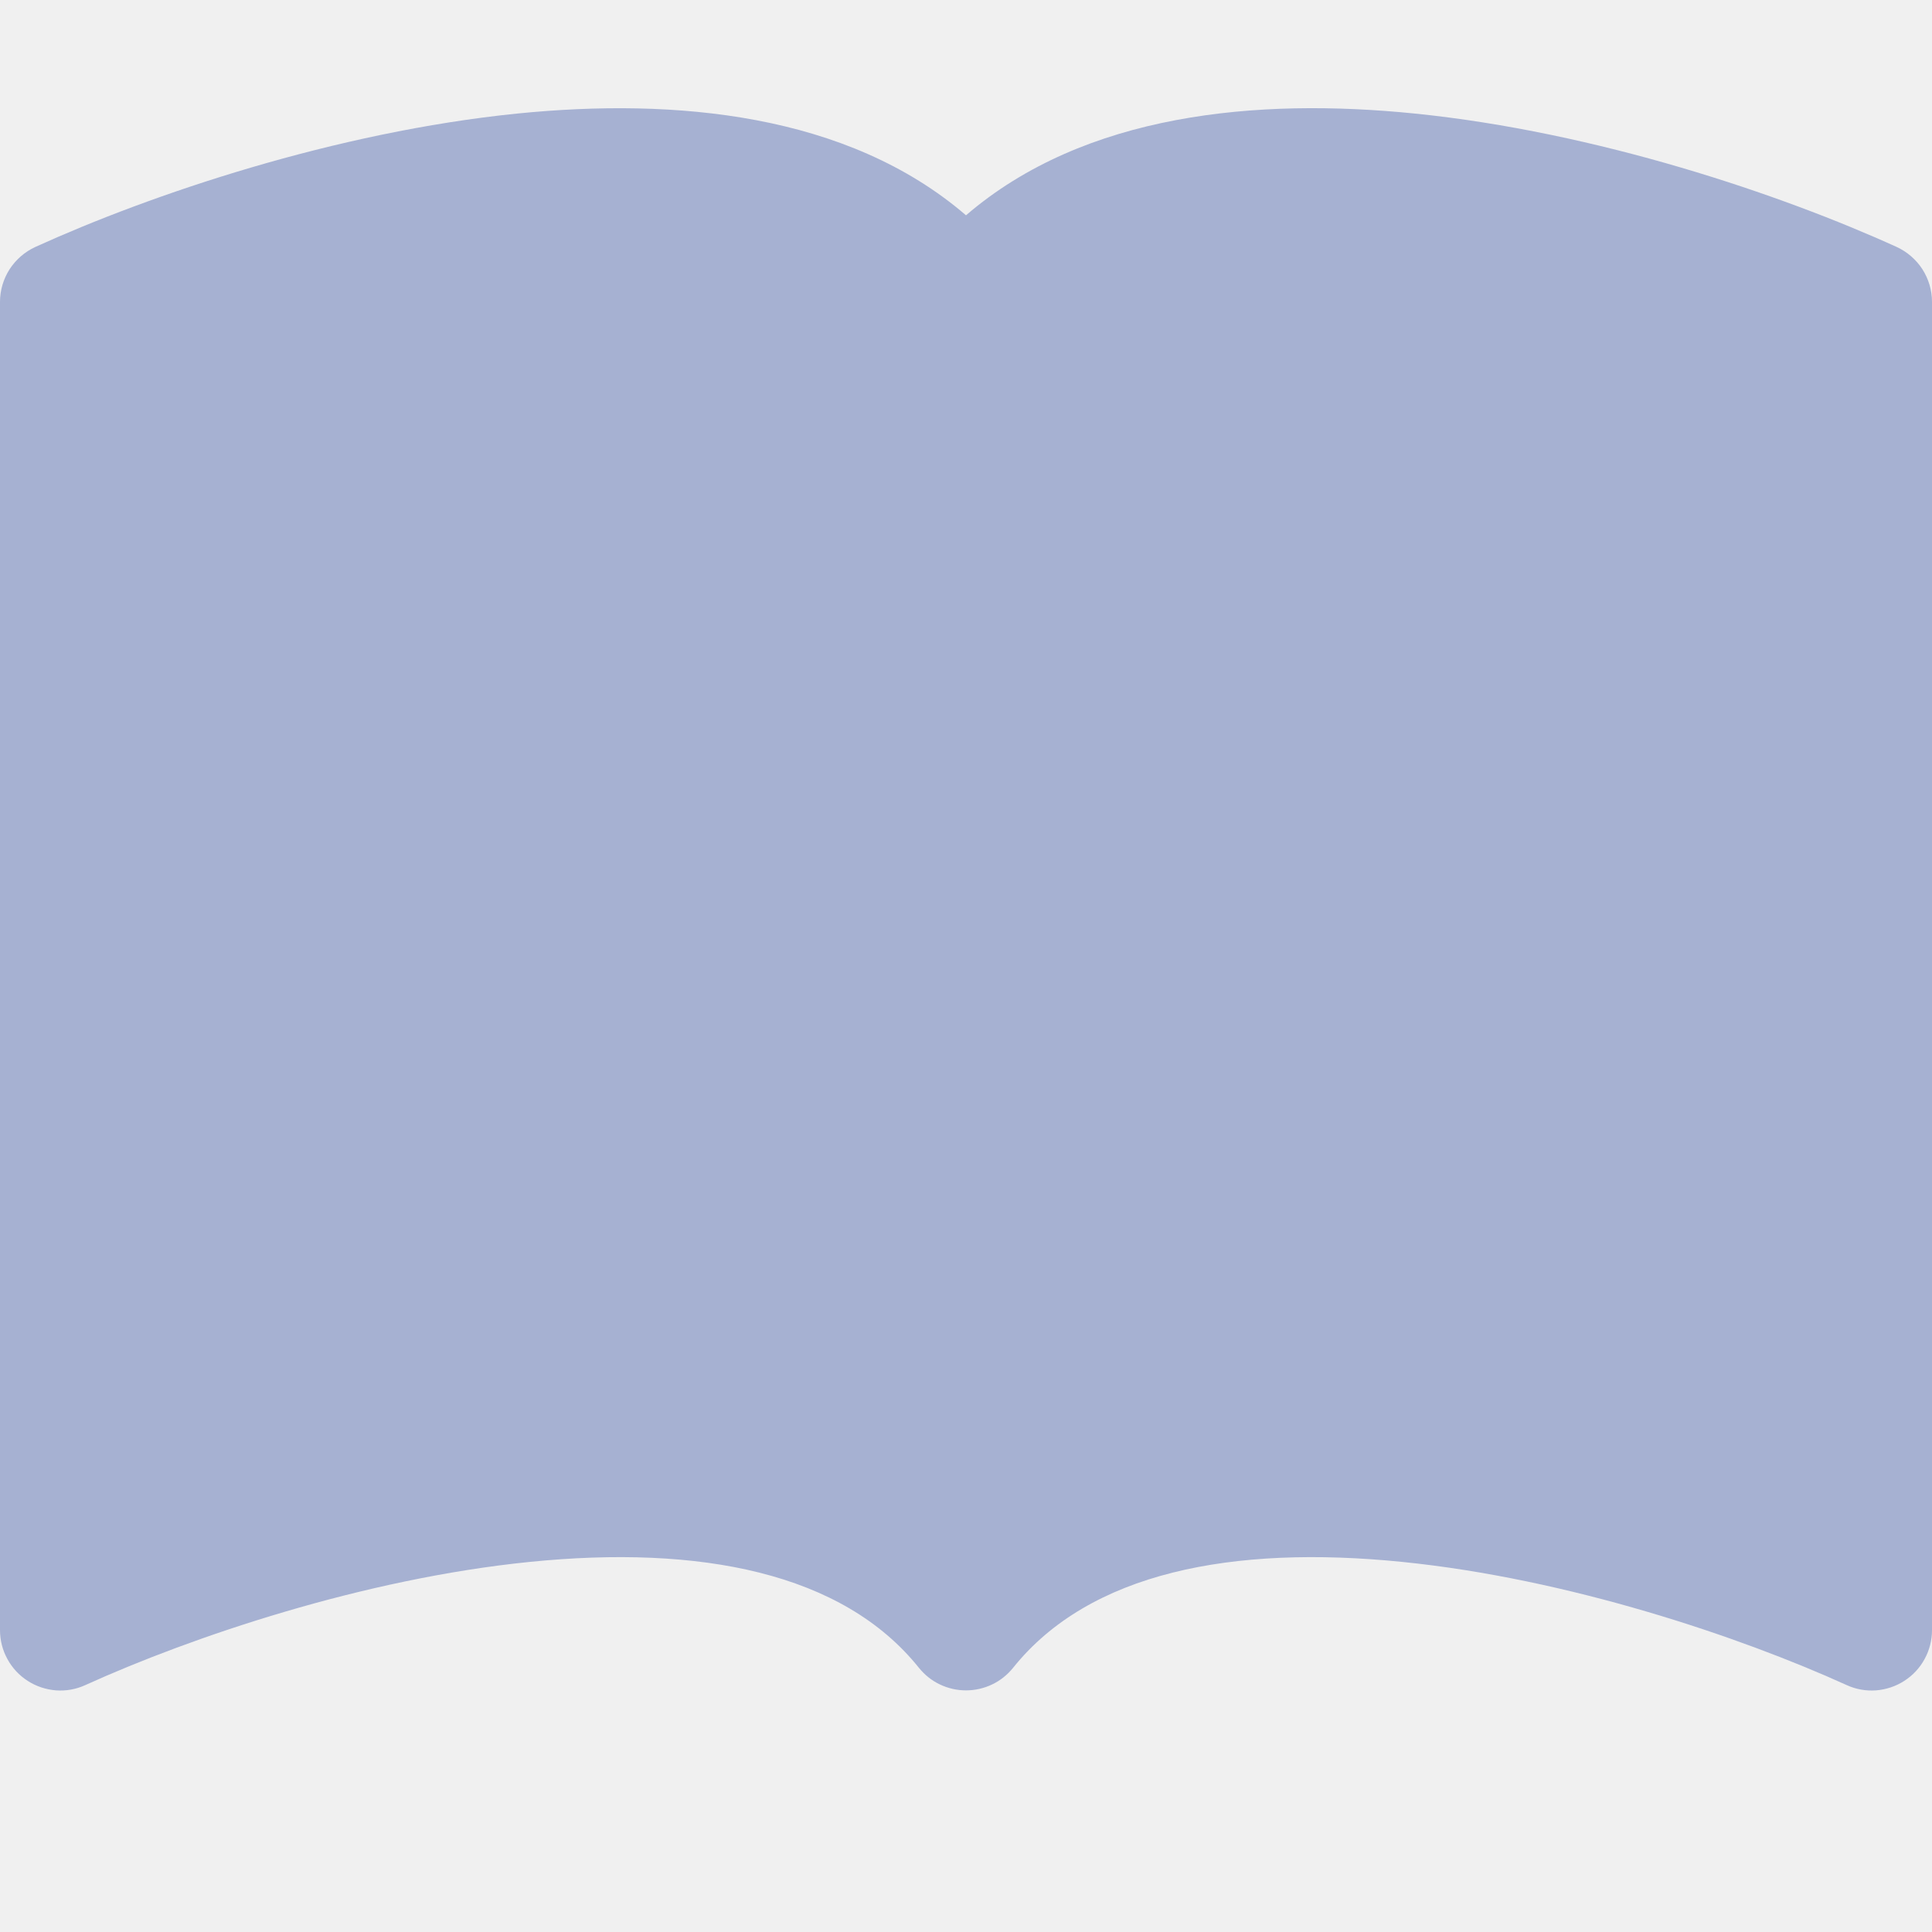
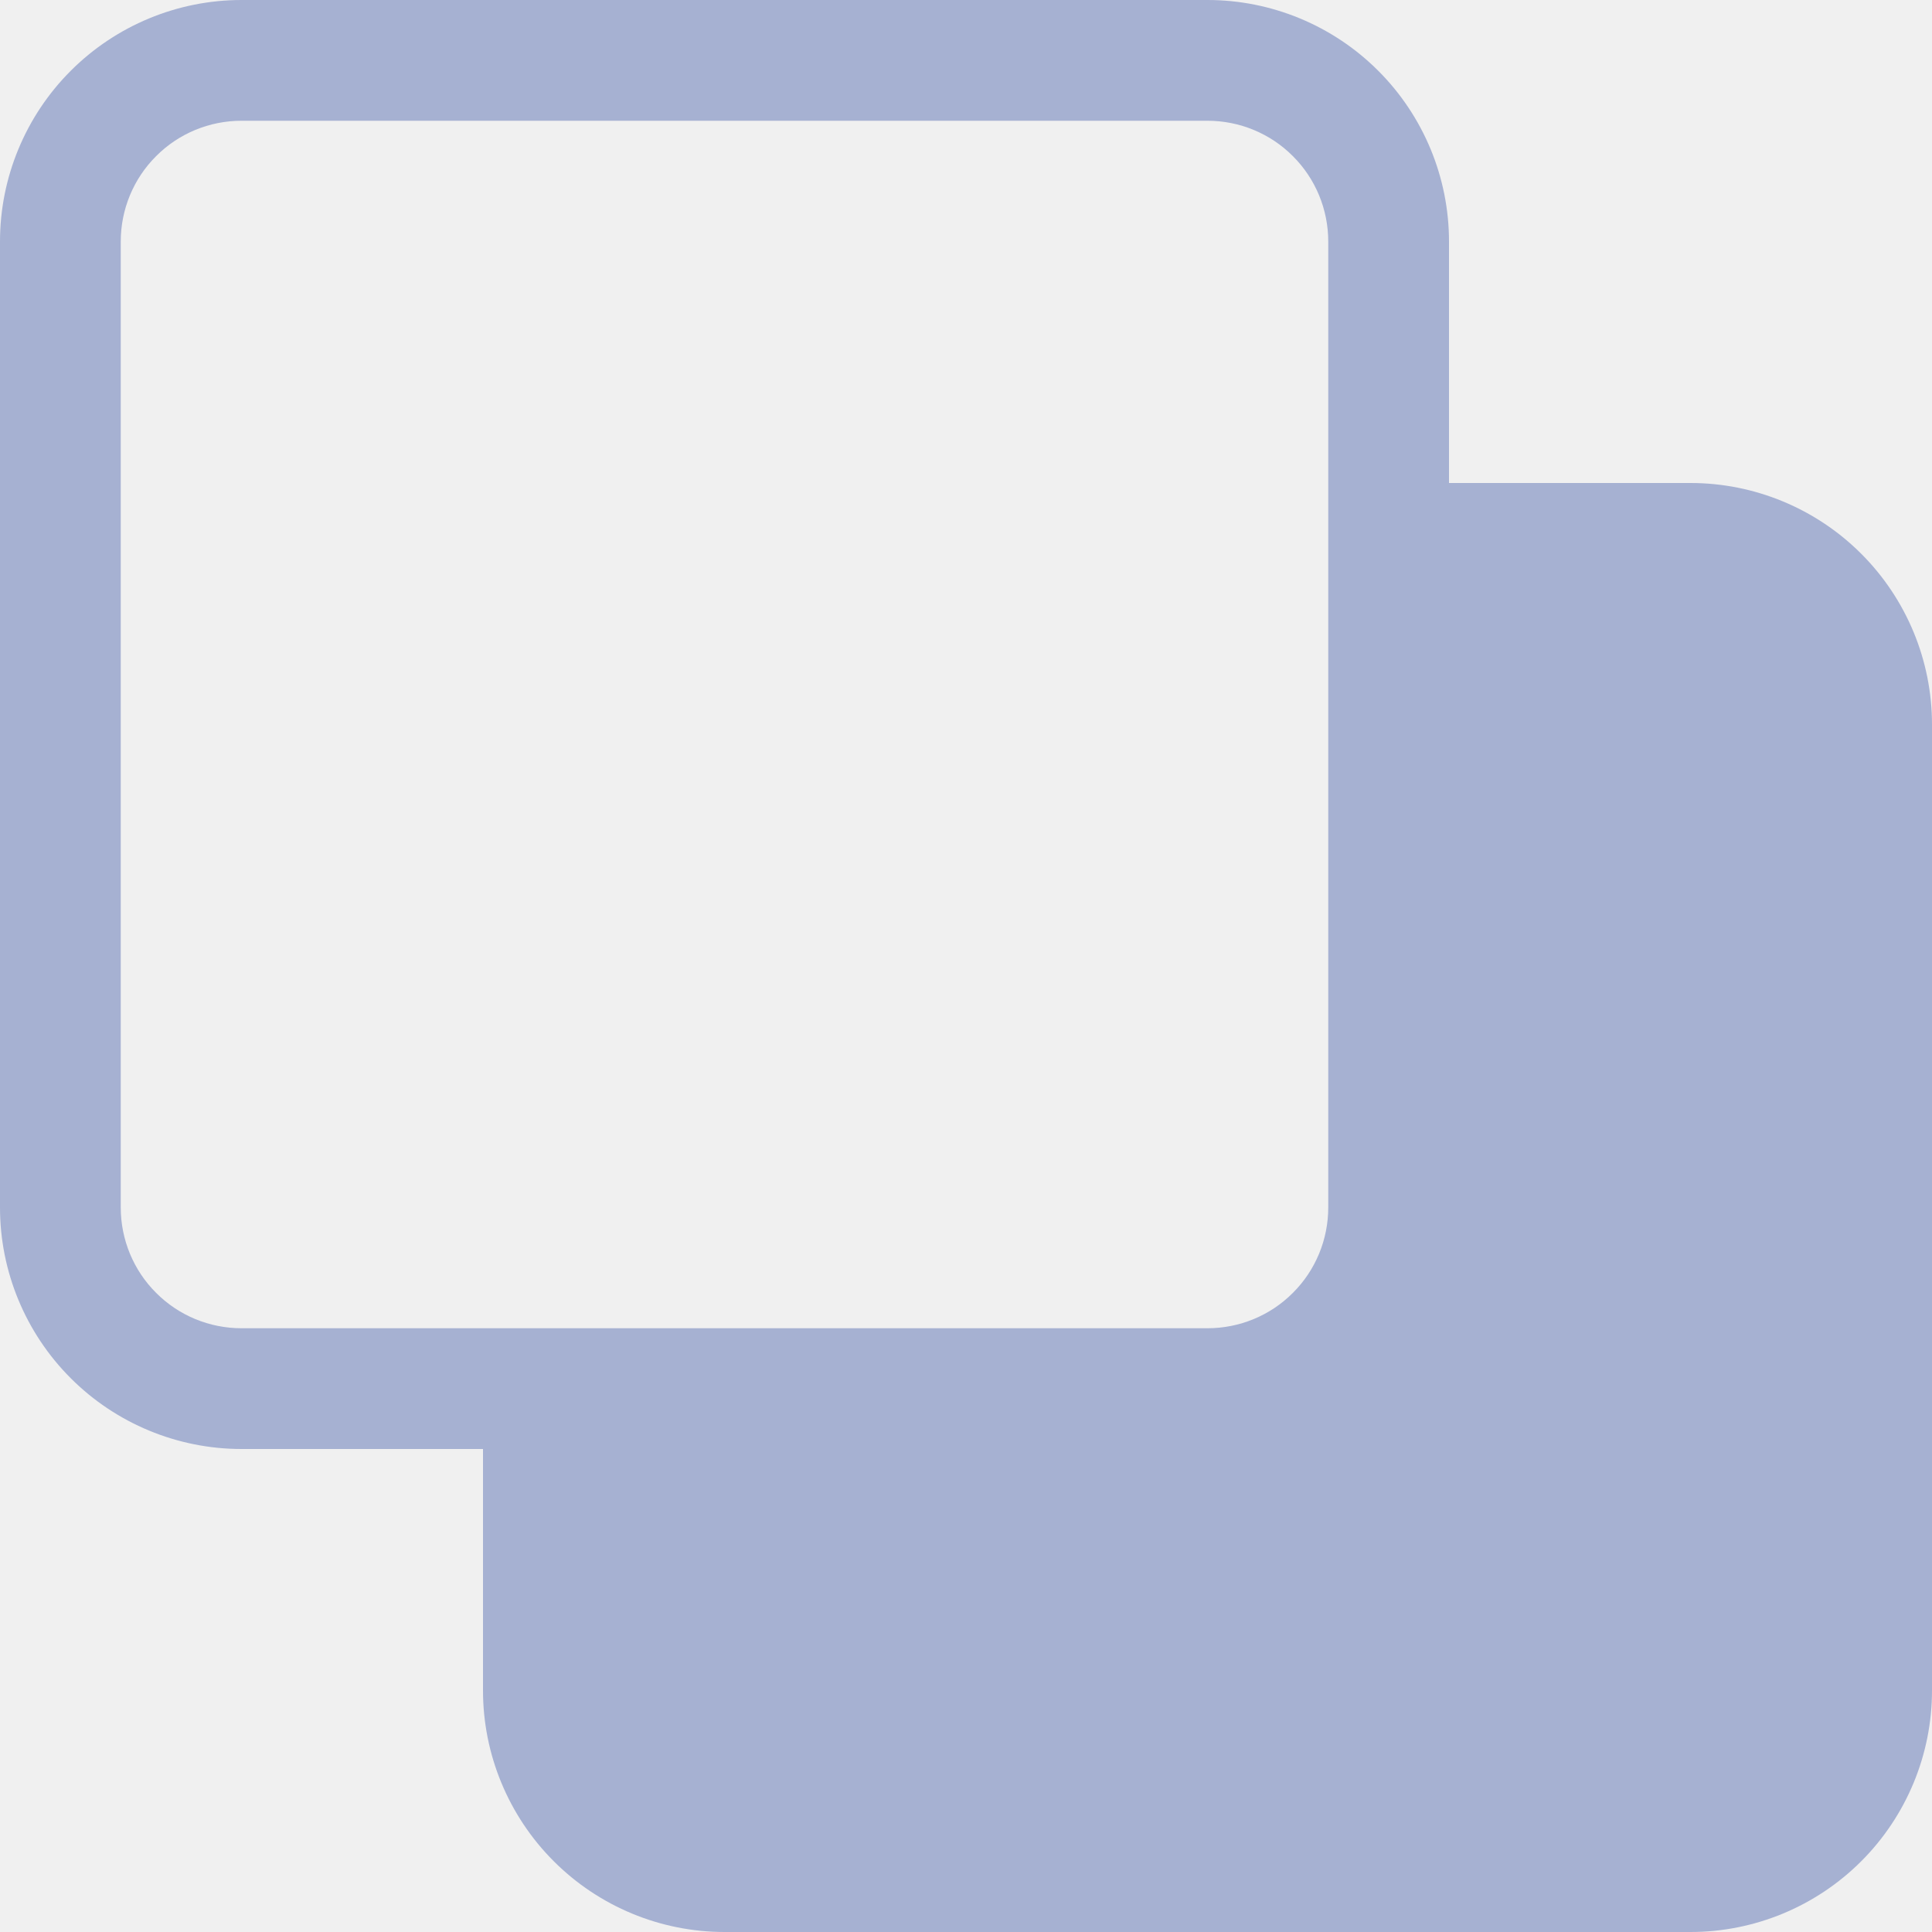
<svg xmlns="http://www.w3.org/2000/svg" width="16" height="16" viewBox="0 0 16 16" fill="none">
-   <g clip-path="url(#clip0_1767_2617)">
-     <path d="M8 1.783C7.015 0.936 5.587 0.81 4.287 0.94C2.773 1.093 1.245 1.612 0.293 2.045C0.206 2.085 0.132 2.149 0.08 2.229C0.028 2.31 2.65714e-05 2.404 0 2.5L0 13.5C2.3162e-05 13.584 0.021 13.666 0.061 13.739C0.101 13.813 0.159 13.875 0.229 13.92C0.3 13.966 0.38 13.992 0.464 13.999C0.547 14.005 0.631 13.99 0.707 13.955C1.589 13.555 3.01 13.074 4.387 12.935C5.796 12.793 6.977 13.022 7.61 13.812C7.657 13.87 7.716 13.918 7.784 13.95C7.851 13.982 7.925 13.999 8 13.999C8.075 13.999 8.149 13.982 8.216 13.95C8.284 13.918 8.343 13.87 8.39 13.812C9.023 13.022 10.204 12.793 11.612 12.935C12.99 13.074 14.412 13.555 15.293 13.955C15.369 13.99 15.453 14.005 15.536 13.999C15.62 13.992 15.7 13.966 15.771 13.92C15.841 13.875 15.899 13.813 15.939 13.739C15.979 13.666 16 13.584 16 13.5V2.5C16 2.404 15.972 2.31 15.92 2.229C15.868 2.149 15.794 2.085 15.707 2.045C14.755 1.612 13.227 1.093 11.713 0.94C10.413 0.809 8.985 0.936 8 1.783Z" fill="#A6B1D2" />
+   <g clip-path="url(#clip0_1_3933)">
+     <path d="M0 2C0 1.47 0.211 0.961 0.586 0.586C0.961 0.211 1.47 0 2 0L10 0C10.53 0 11.039 0.211 11.414 0.586C11.789 0.961 12 1.47 12 2V4H14C14.53 4 15.039 4.211 15.414 4.586C15.789 4.961 16 5.47 16 6V14C16 14.53 15.789 15.039 15.414 15.414C15.039 15.789 14.53 16 14 16H6C5.47 16 4.961 15.789 4.586 15.414C4.211 15.039 4 14.53 4 14V12H2C1.47 12 0.961 11.789 0.586 11.414C0.211 11.039 0 10.53 0 10V2ZM2 1C1.735 1 1.48 1.105 1.293 1.293C1.105 1.48 1 1.735 1 2V10C1 10.265 1.105 10.52 1.293 10.707C1.48 10.895 1.735 11 2 11H10C10.265 11 10.52 10.895 10.707 10.707C10.895 10.52 11 10.265 11 10V2C11 1.735 10.895 1.48 10.707 1.293C10.52 1.105 10.265 1 10 1H2Z" fill="#A6B1D2" />
  </g>
  <defs>
-     <clipPath id="clip0_1767_2617">
+     <clipPath id="clip0_1_3933">
      <rect width="16" height="16" fill="white" />
    </clipPath>
  </defs>
</svg>
